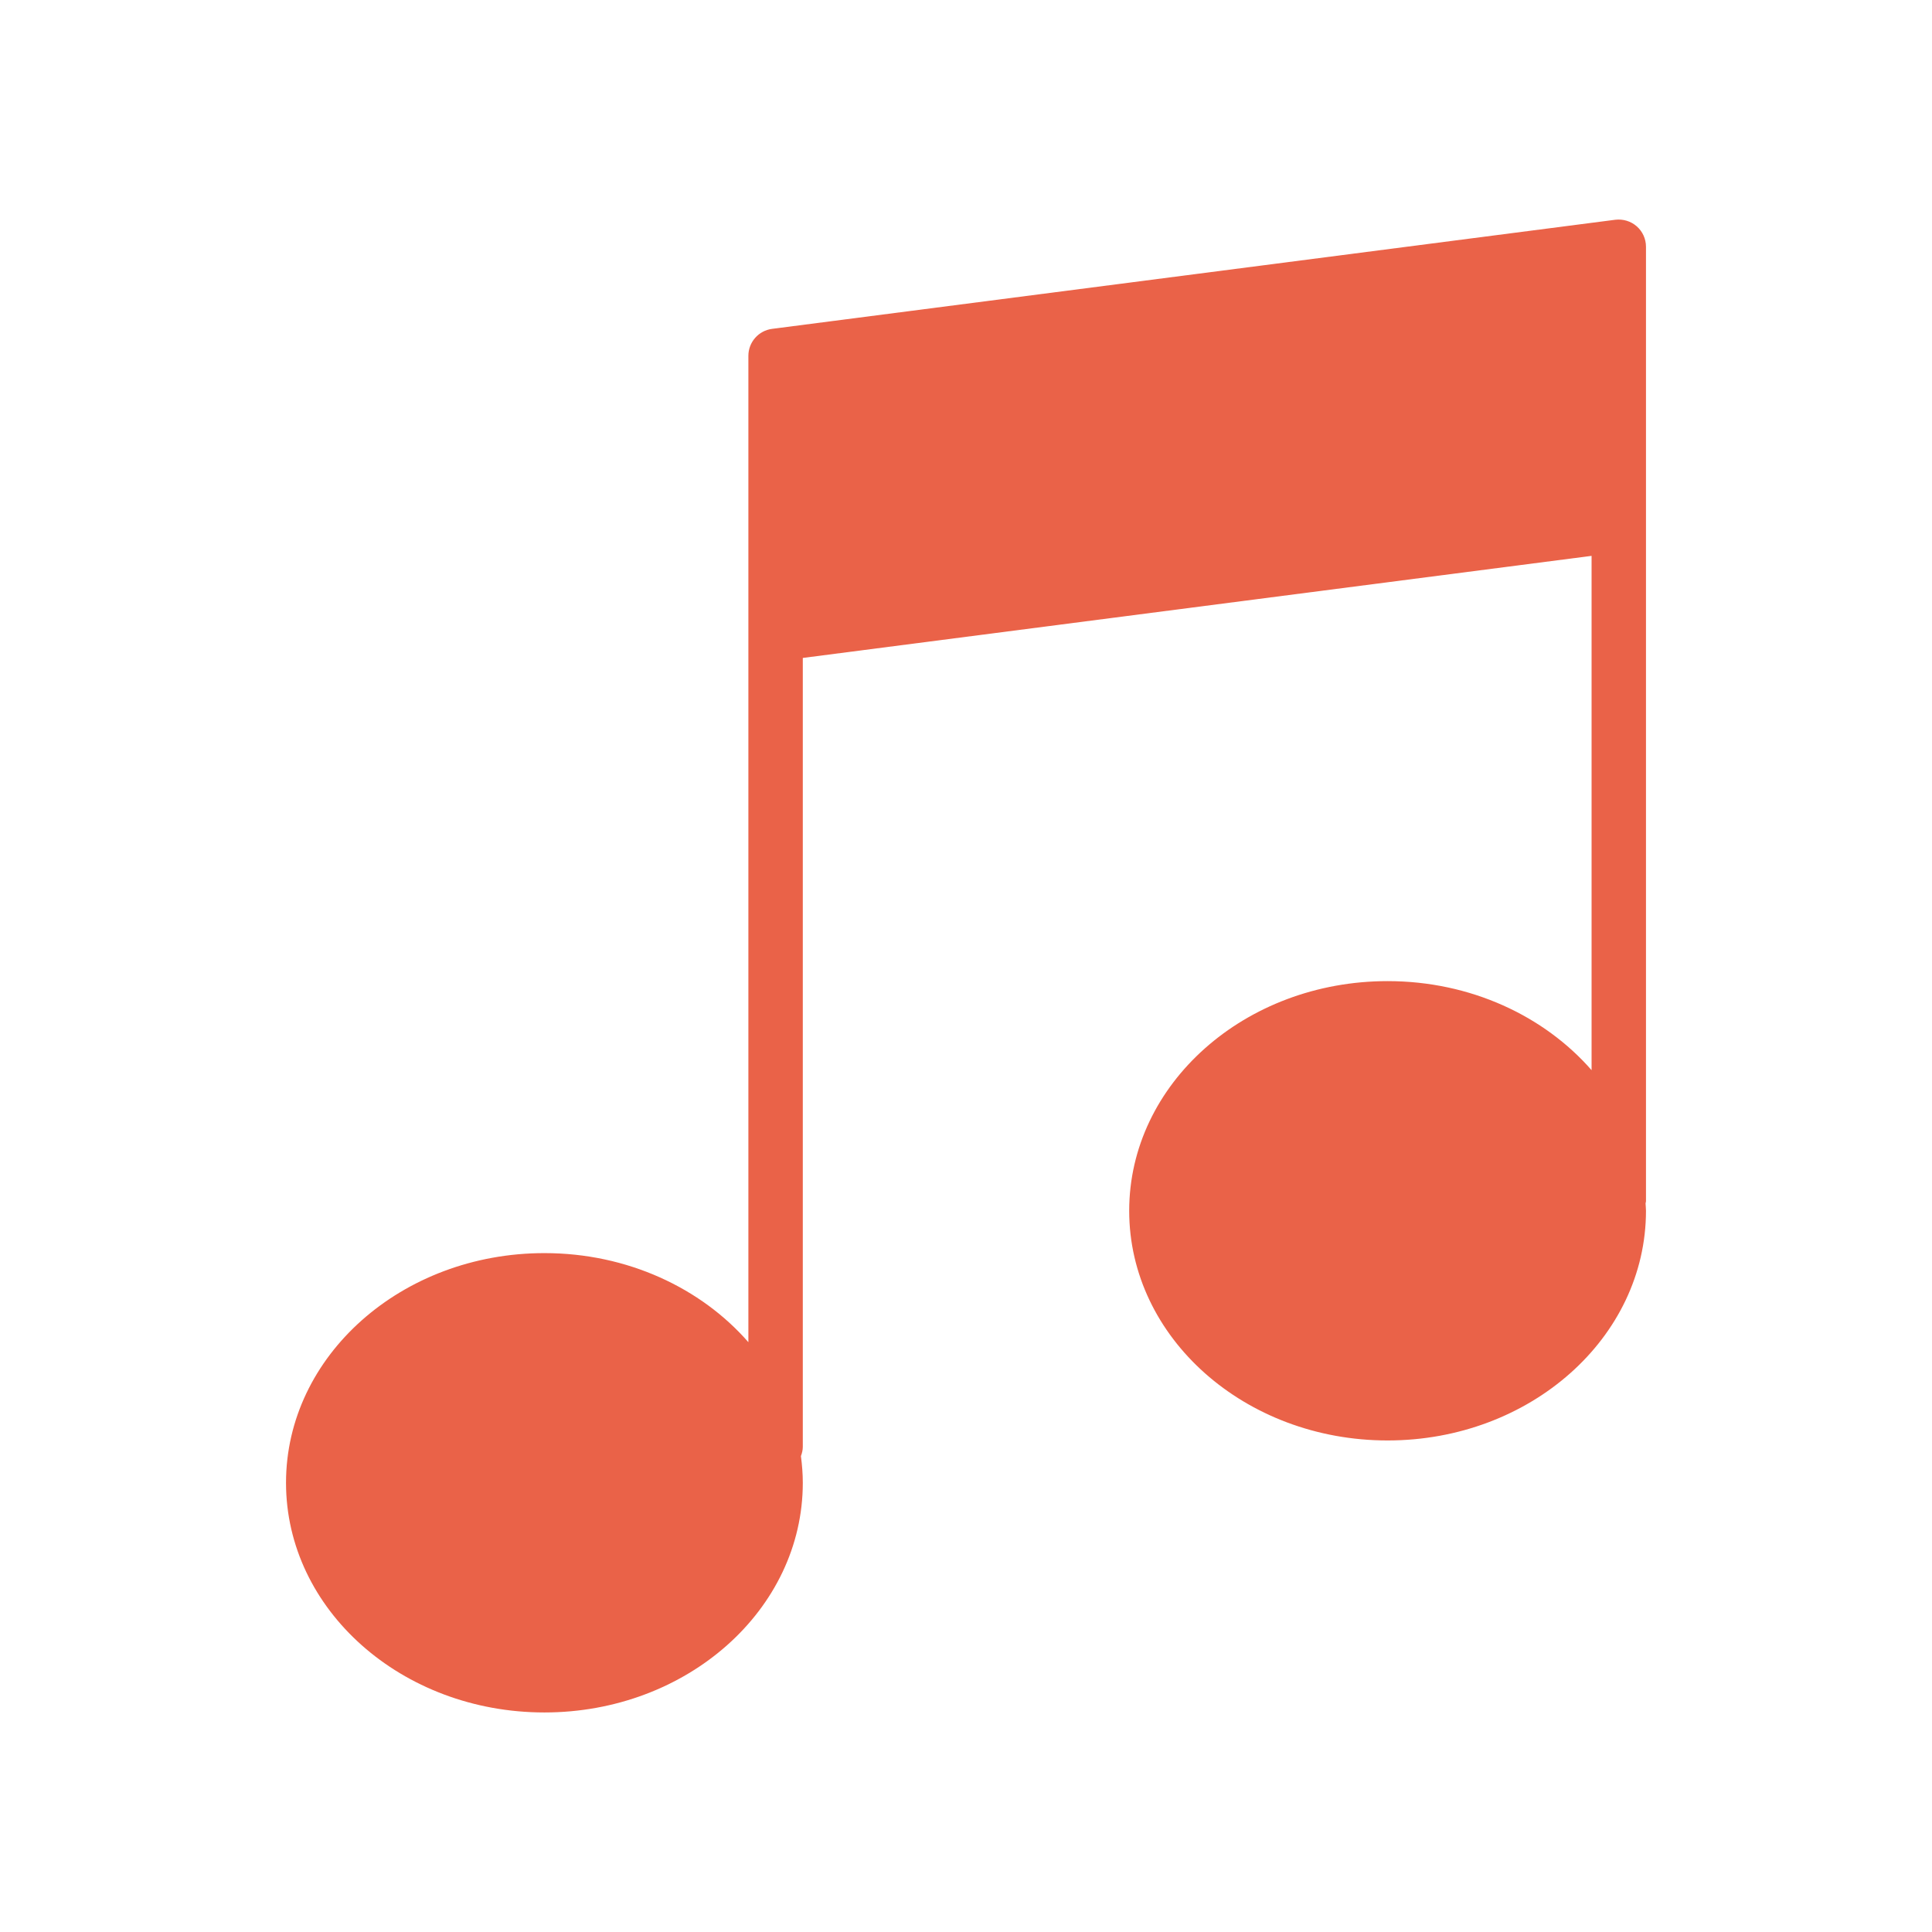
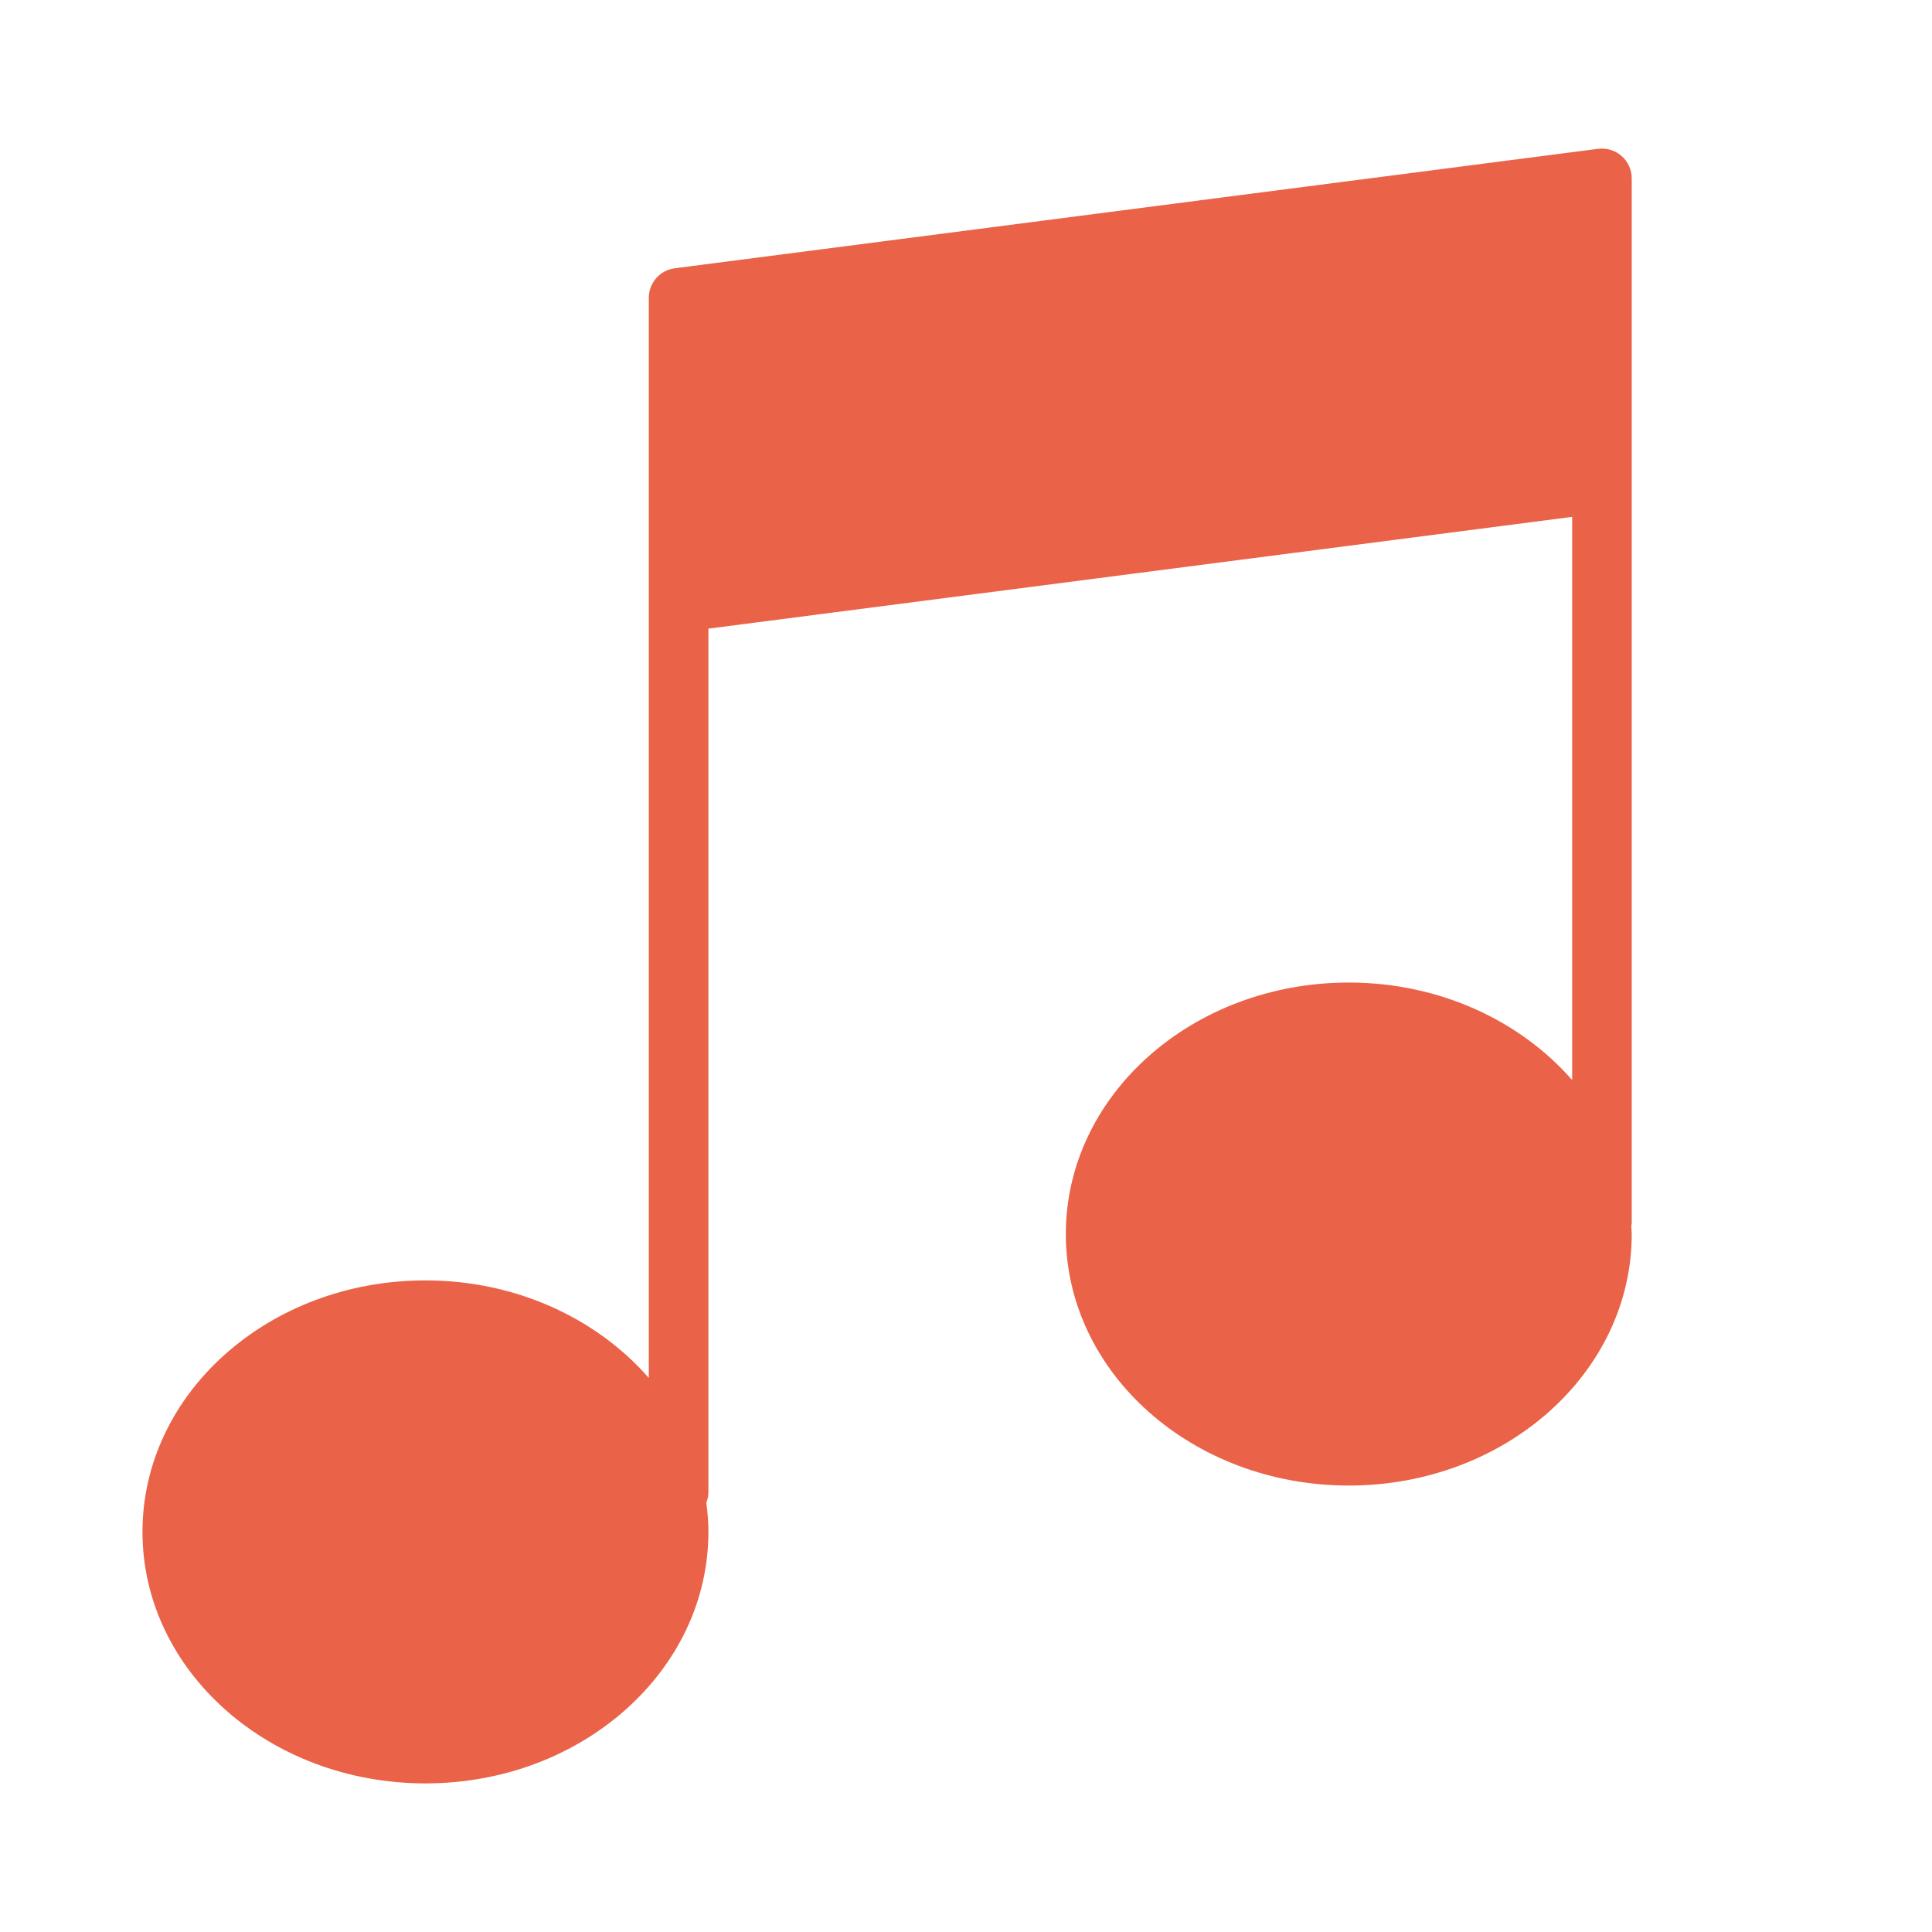
- <svg xmlns="http://www.w3.org/2000/svg" version="1.1" id="Capa_1" x="0px" y="0px" width="792px" height="792px" viewBox="-90 0 792 792" enable-background="new -90 0 792 792" xml:space="preserve">
-   <path fill="#EA6248" d="M580.958,92.776c-2.408-2.107-5.586-3.066-8.797-2.687l-345.649,44.722  c-5.564,0.725-9.723,5.453-9.723,11.061v67.089v46.964v290.289c-19.368-22.188-49.573-36.516-83.614-36.516  c-58.504,0-105.925,42.158-105.925,94.15S74.671,702,133.175,702S239.1,659.842,239.1,607.85c0-3.702-0.301-7.337-0.77-10.938  c0.446-1.204,0.77-2.464,0.77-3.824V269.715l323.349-41.846v210.834c-19.379-22.177-49.584-36.505-83.625-36.505  c-58.504,0-105.925,42.158-105.925,94.15s47.421,94.15,105.925,94.15s105.925-42.158,105.925-94.15c0-1.025-0.134-2.018-0.167-3.032  c0.022-0.302,0.167-0.558,0.167-0.859V215.181v-46.952V101.15C584.749,97.939,583.367,94.884,580.958,92.776z" />
+ <svg xmlns="http://www.w3.org/2000/svg" version="1.1" id="Capa_1" x="0px" y="0px" width="600px" height="600px" viewBox="96 96 600 600" enable-background="new 96 96 600 600" xml:space="preserve">
+   <path fill="#EA6248" d="M599.604,144.443c-1.997-1.748-4.634-2.543-7.297-2.229l-286.75,37.102  c-4.616,0.602-8.066,4.524-8.066,9.176v55.656v38.961v240.823c-16.067-18.407-41.125-30.294-69.366-30.294  c-48.535,0-87.875,34.975-87.875,78.106c0,43.133,39.34,78.108,87.875,78.108S316,614.879,316,571.747  c0-3.071-0.25-6.087-0.639-9.074c0.37-0.999,0.639-2.044,0.639-3.173V291.231l268.249-34.715v174.907  c-16.076-18.398-41.135-30.285-69.375-30.285c-48.534,0-87.875,34.975-87.875,78.106c0,43.133,39.341,78.106,87.875,78.106  c48.535,0,87.875-34.974,87.875-78.106c0-0.85-0.111-1.674-0.139-2.515c0.018-0.251,0.139-0.464,0.139-0.713V245.99v-38.951v-55.648  C602.749,148.727,601.603,146.192,599.604,144.443z" />
</svg>
